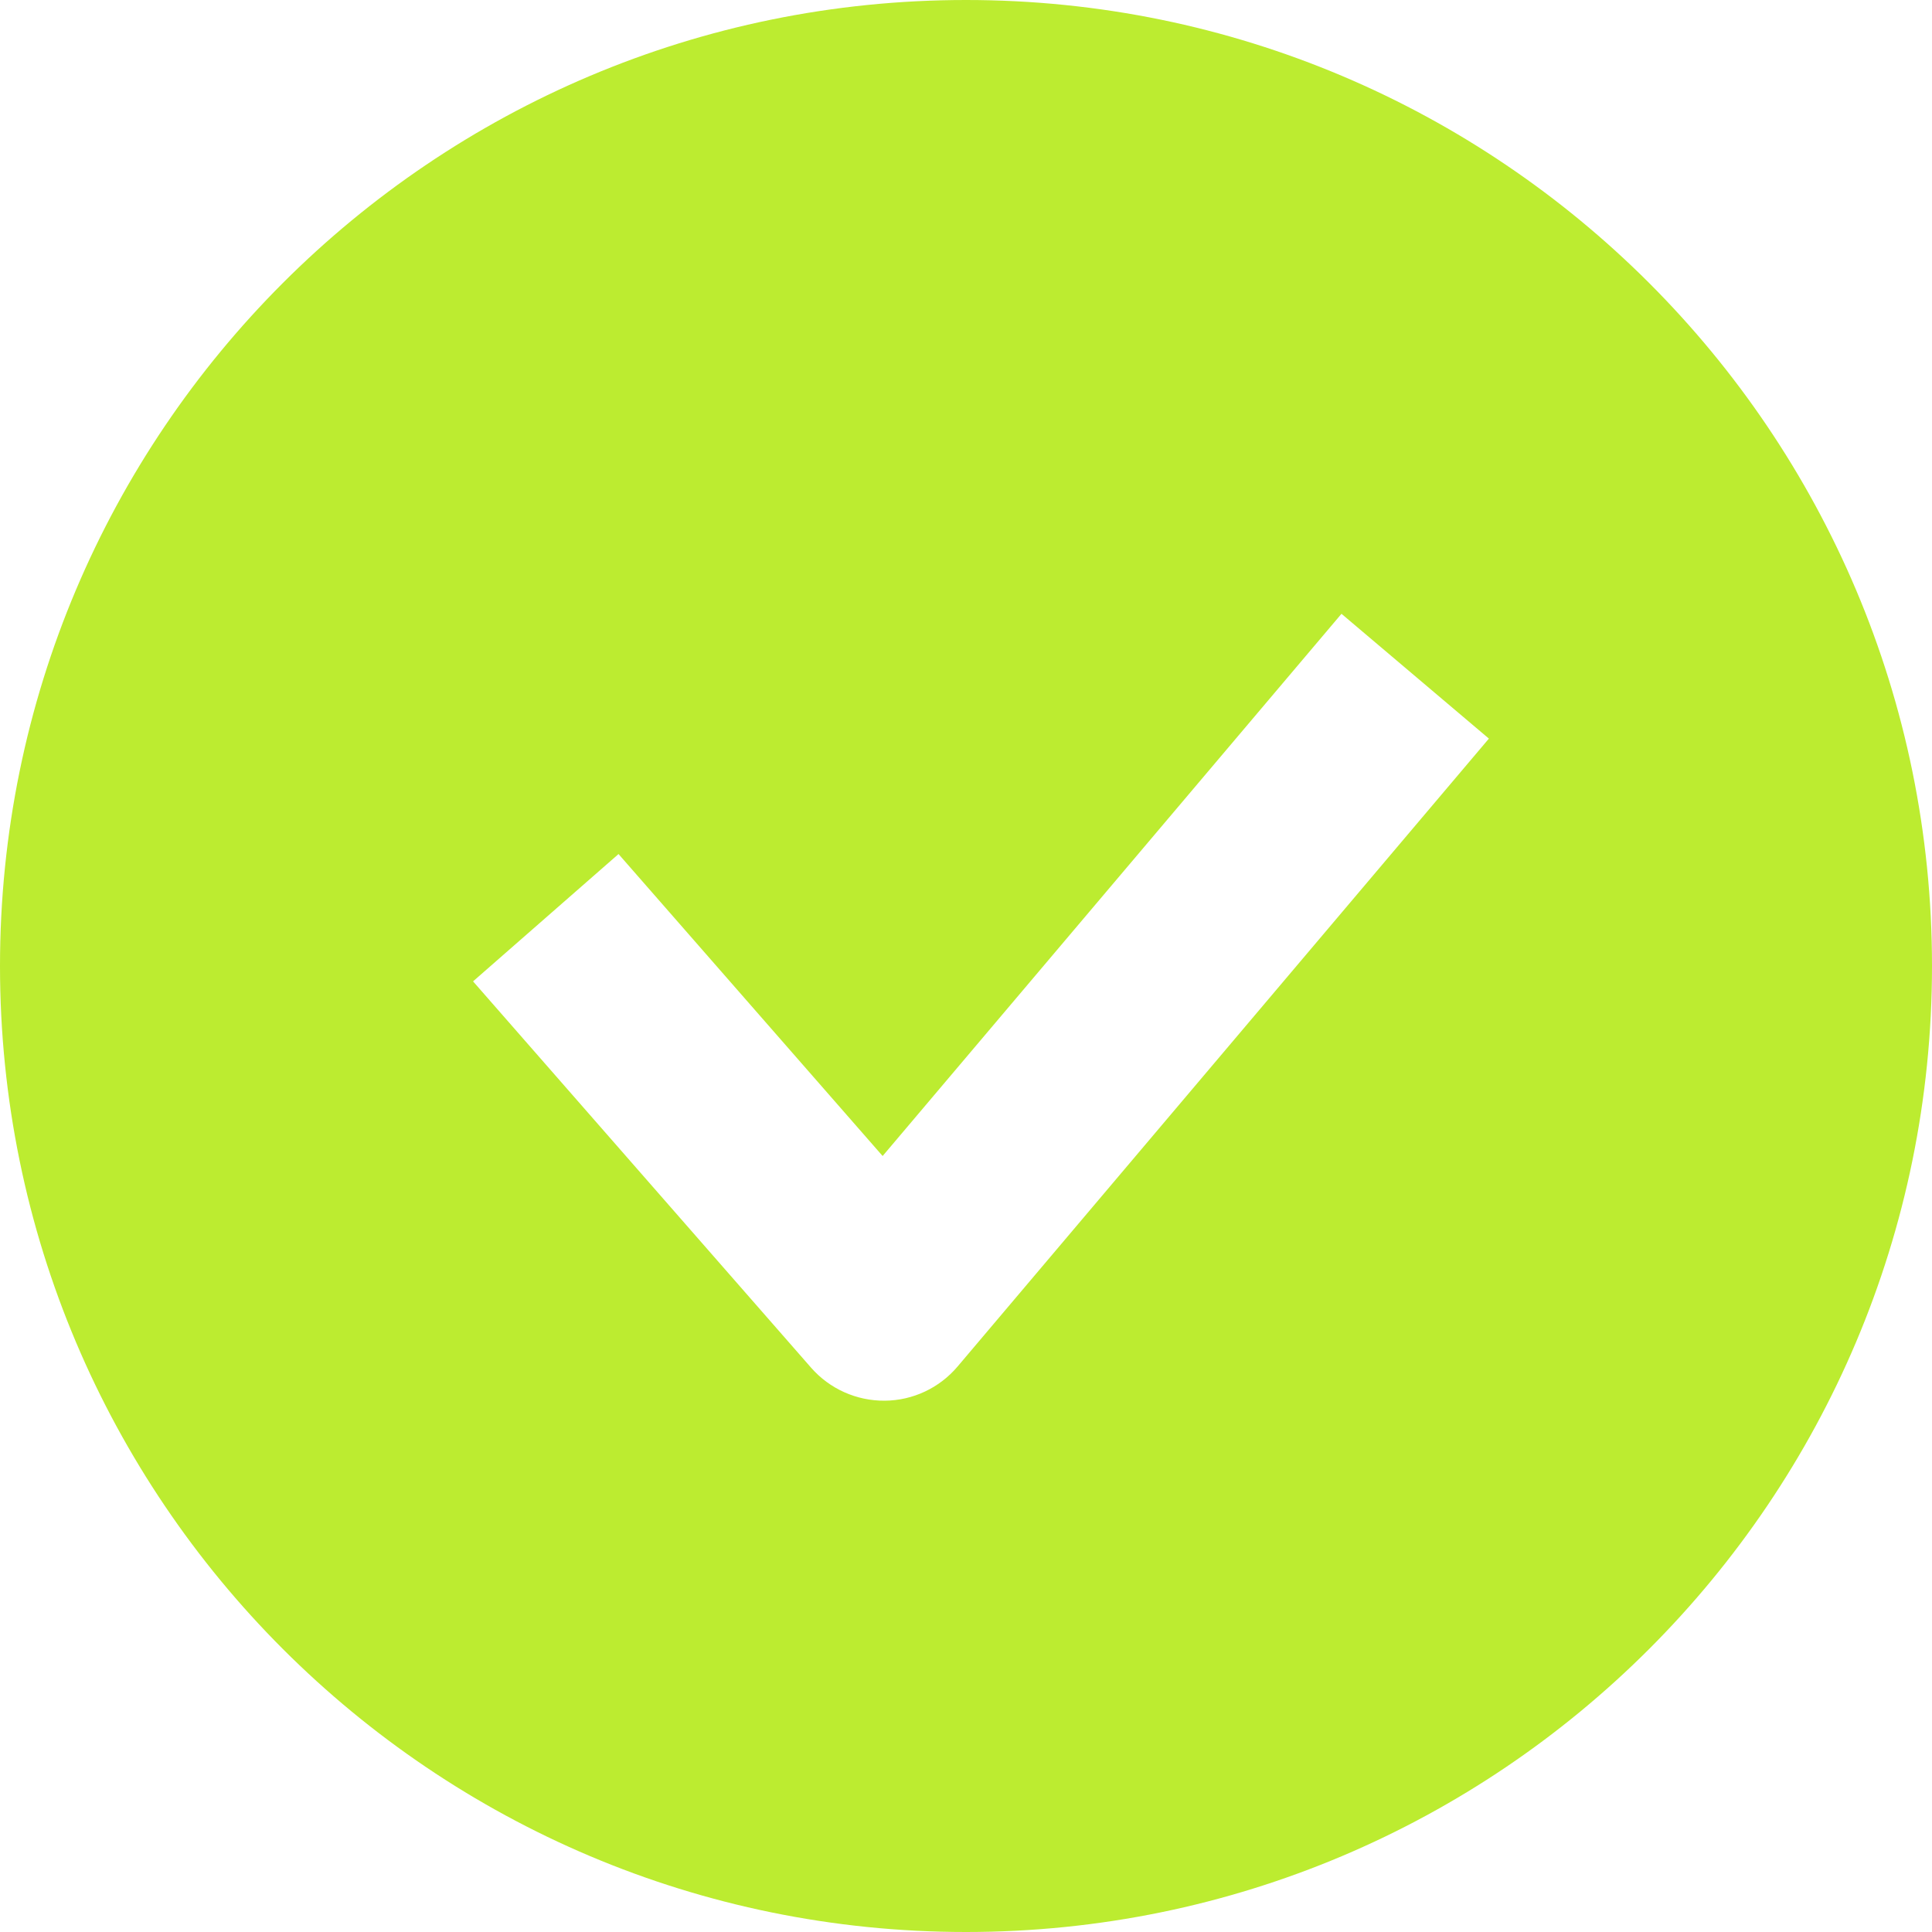
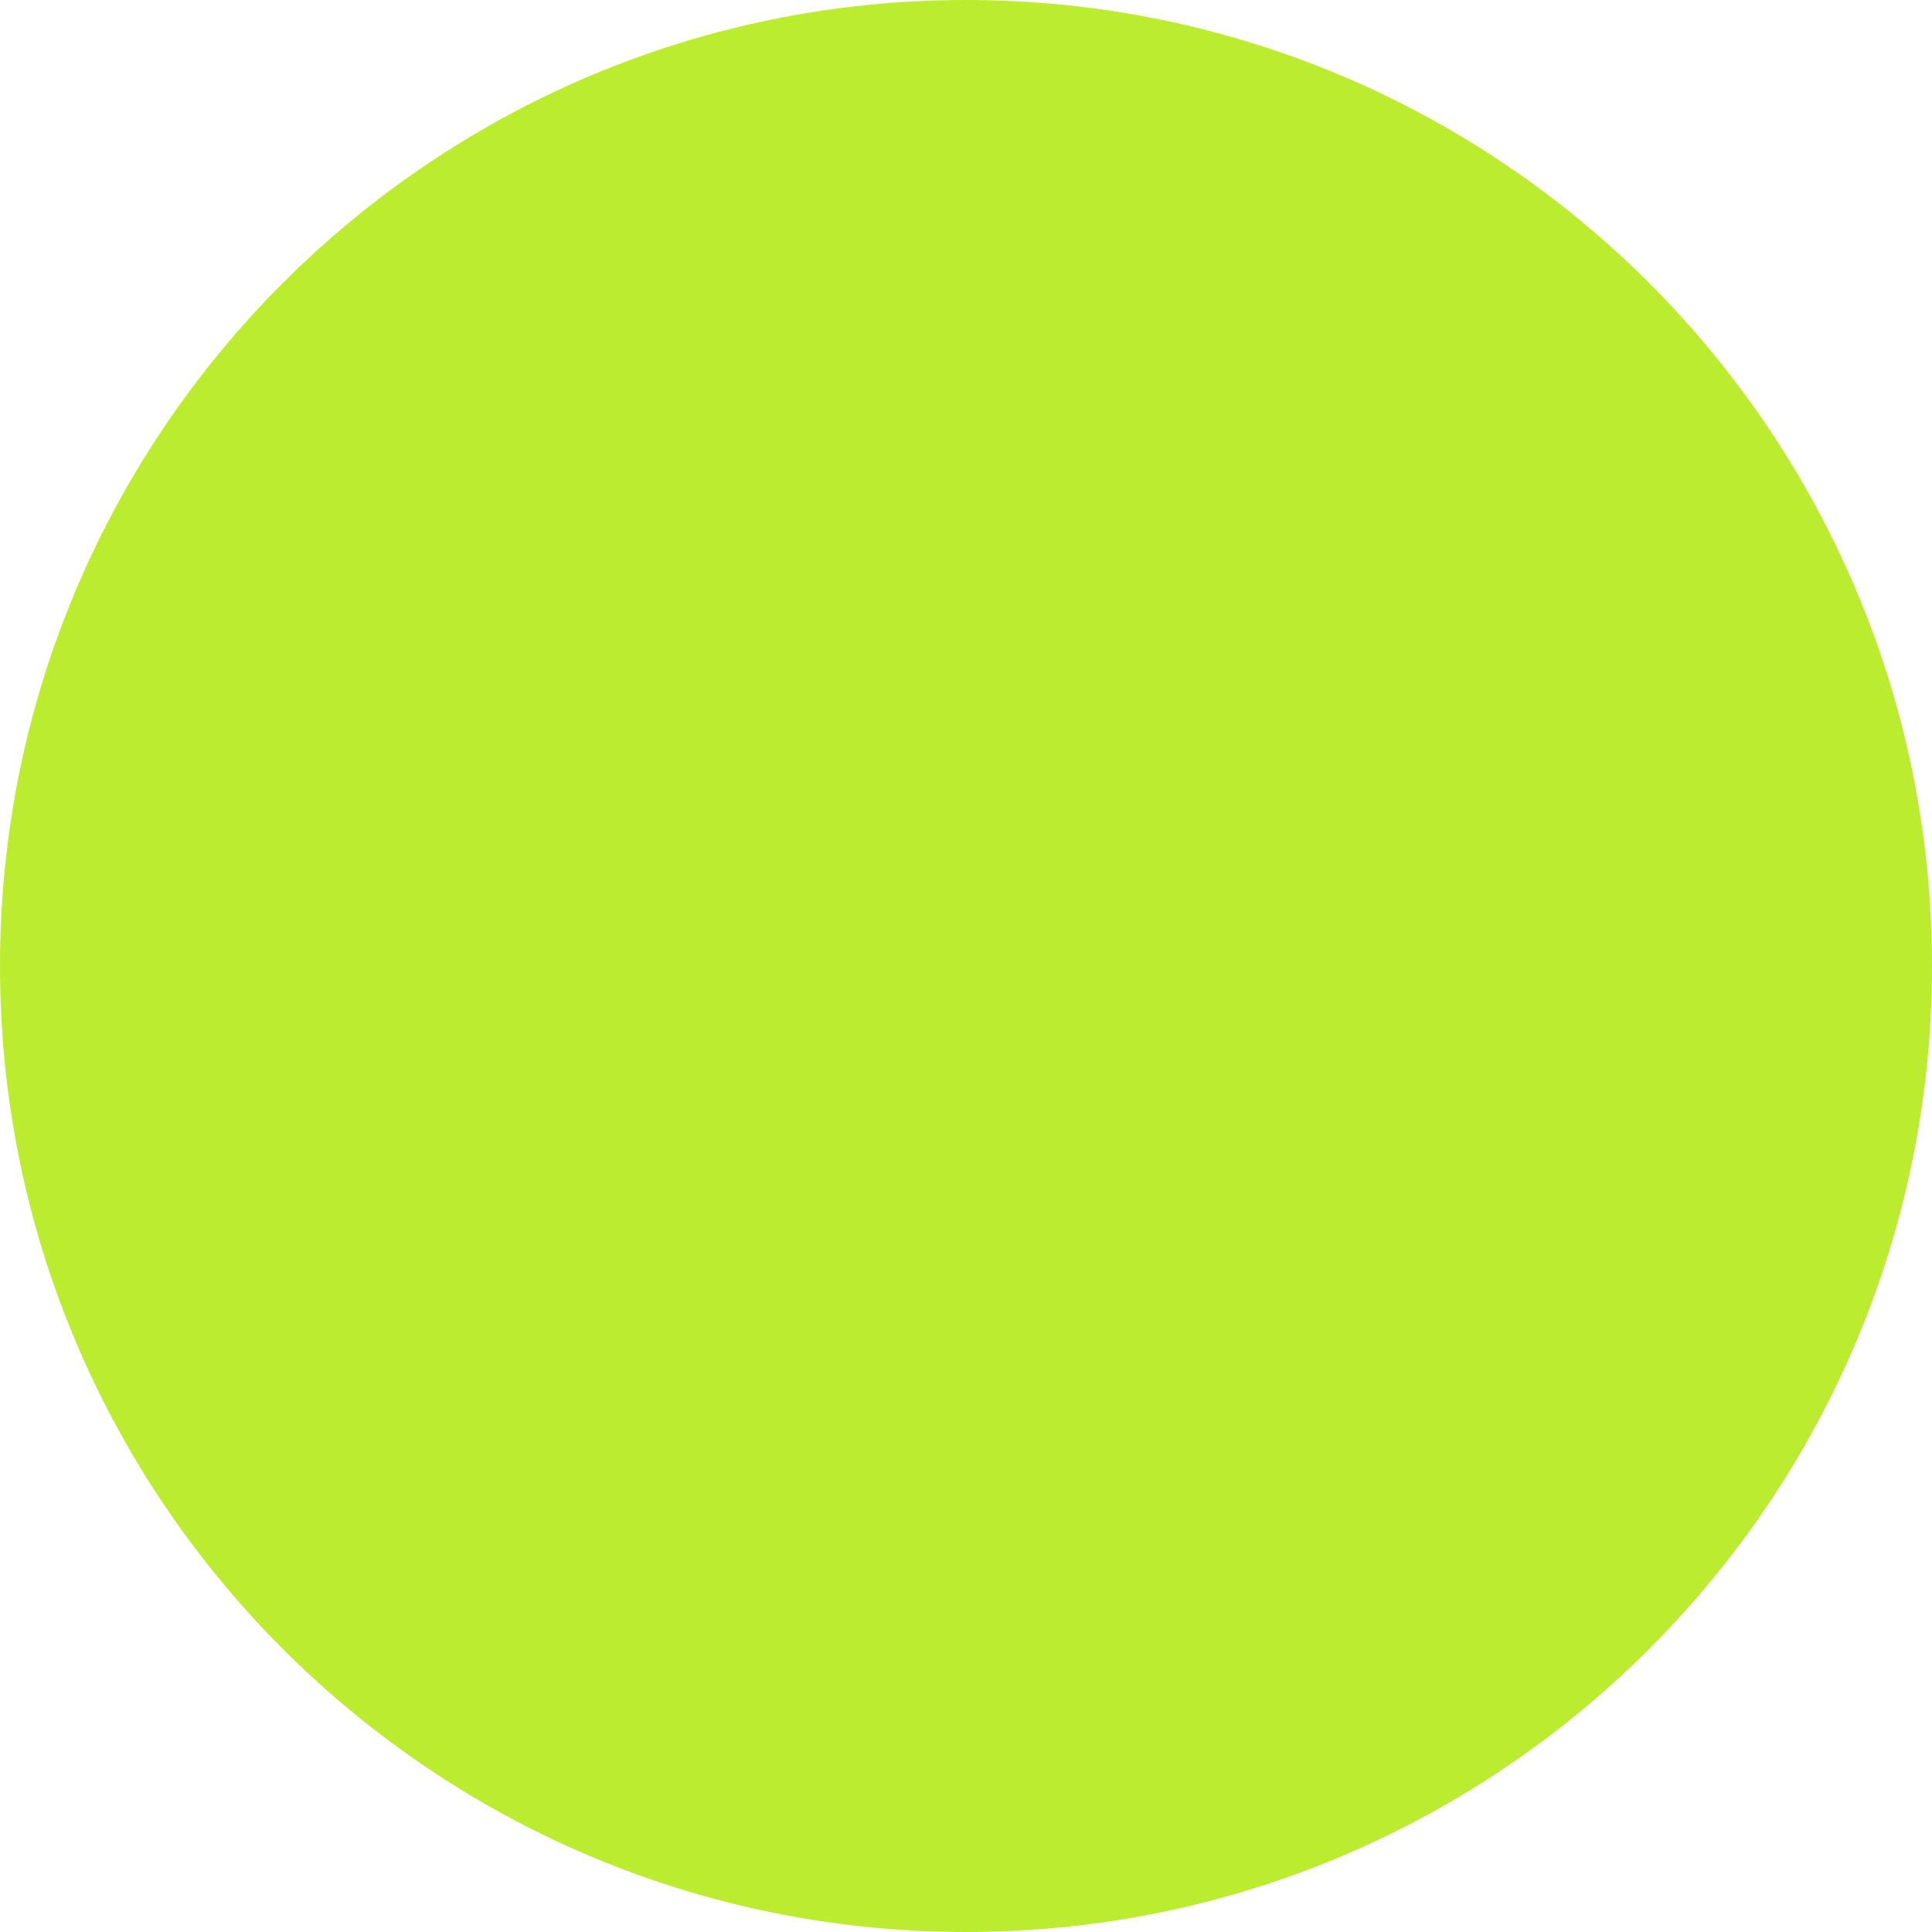
<svg xmlns="http://www.w3.org/2000/svg" width="20" height="20" viewBox="0 0 20 20" fill="none">
-   <path fill-rule="evenodd" clip-rule="evenodd" d="M10 20C15.523 20 20 15.523 20 10C20 4.477 15.523 0 10 0C4.477 0 0 4.477 0 10C0 15.523 4.477 20 10 20ZM9.913 14.146L15.413 7.646L13.887 6.354L9.137 11.967L6.403 8.841L4.897 10.159L8.397 14.159C8.589 14.378 8.867 14.502 9.158 14.5C9.45 14.498 9.725 14.368 9.913 14.146Z" fill="#BCEC30" />
+   <path fillRule="evenodd" clipRule="evenodd" d="M10 20C15.523 20 20 15.523 20 10C20 4.477 15.523 0 10 0C4.477 0 0 4.477 0 10C0 15.523 4.477 20 10 20ZM9.913 14.146L15.413 7.646L13.887 6.354L9.137 11.967L6.403 8.841L4.897 10.159L8.397 14.159C8.589 14.378 8.867 14.502 9.158 14.5C9.45 14.498 9.725 14.368 9.913 14.146Z" fill="#BCEC30" />
</svg>
